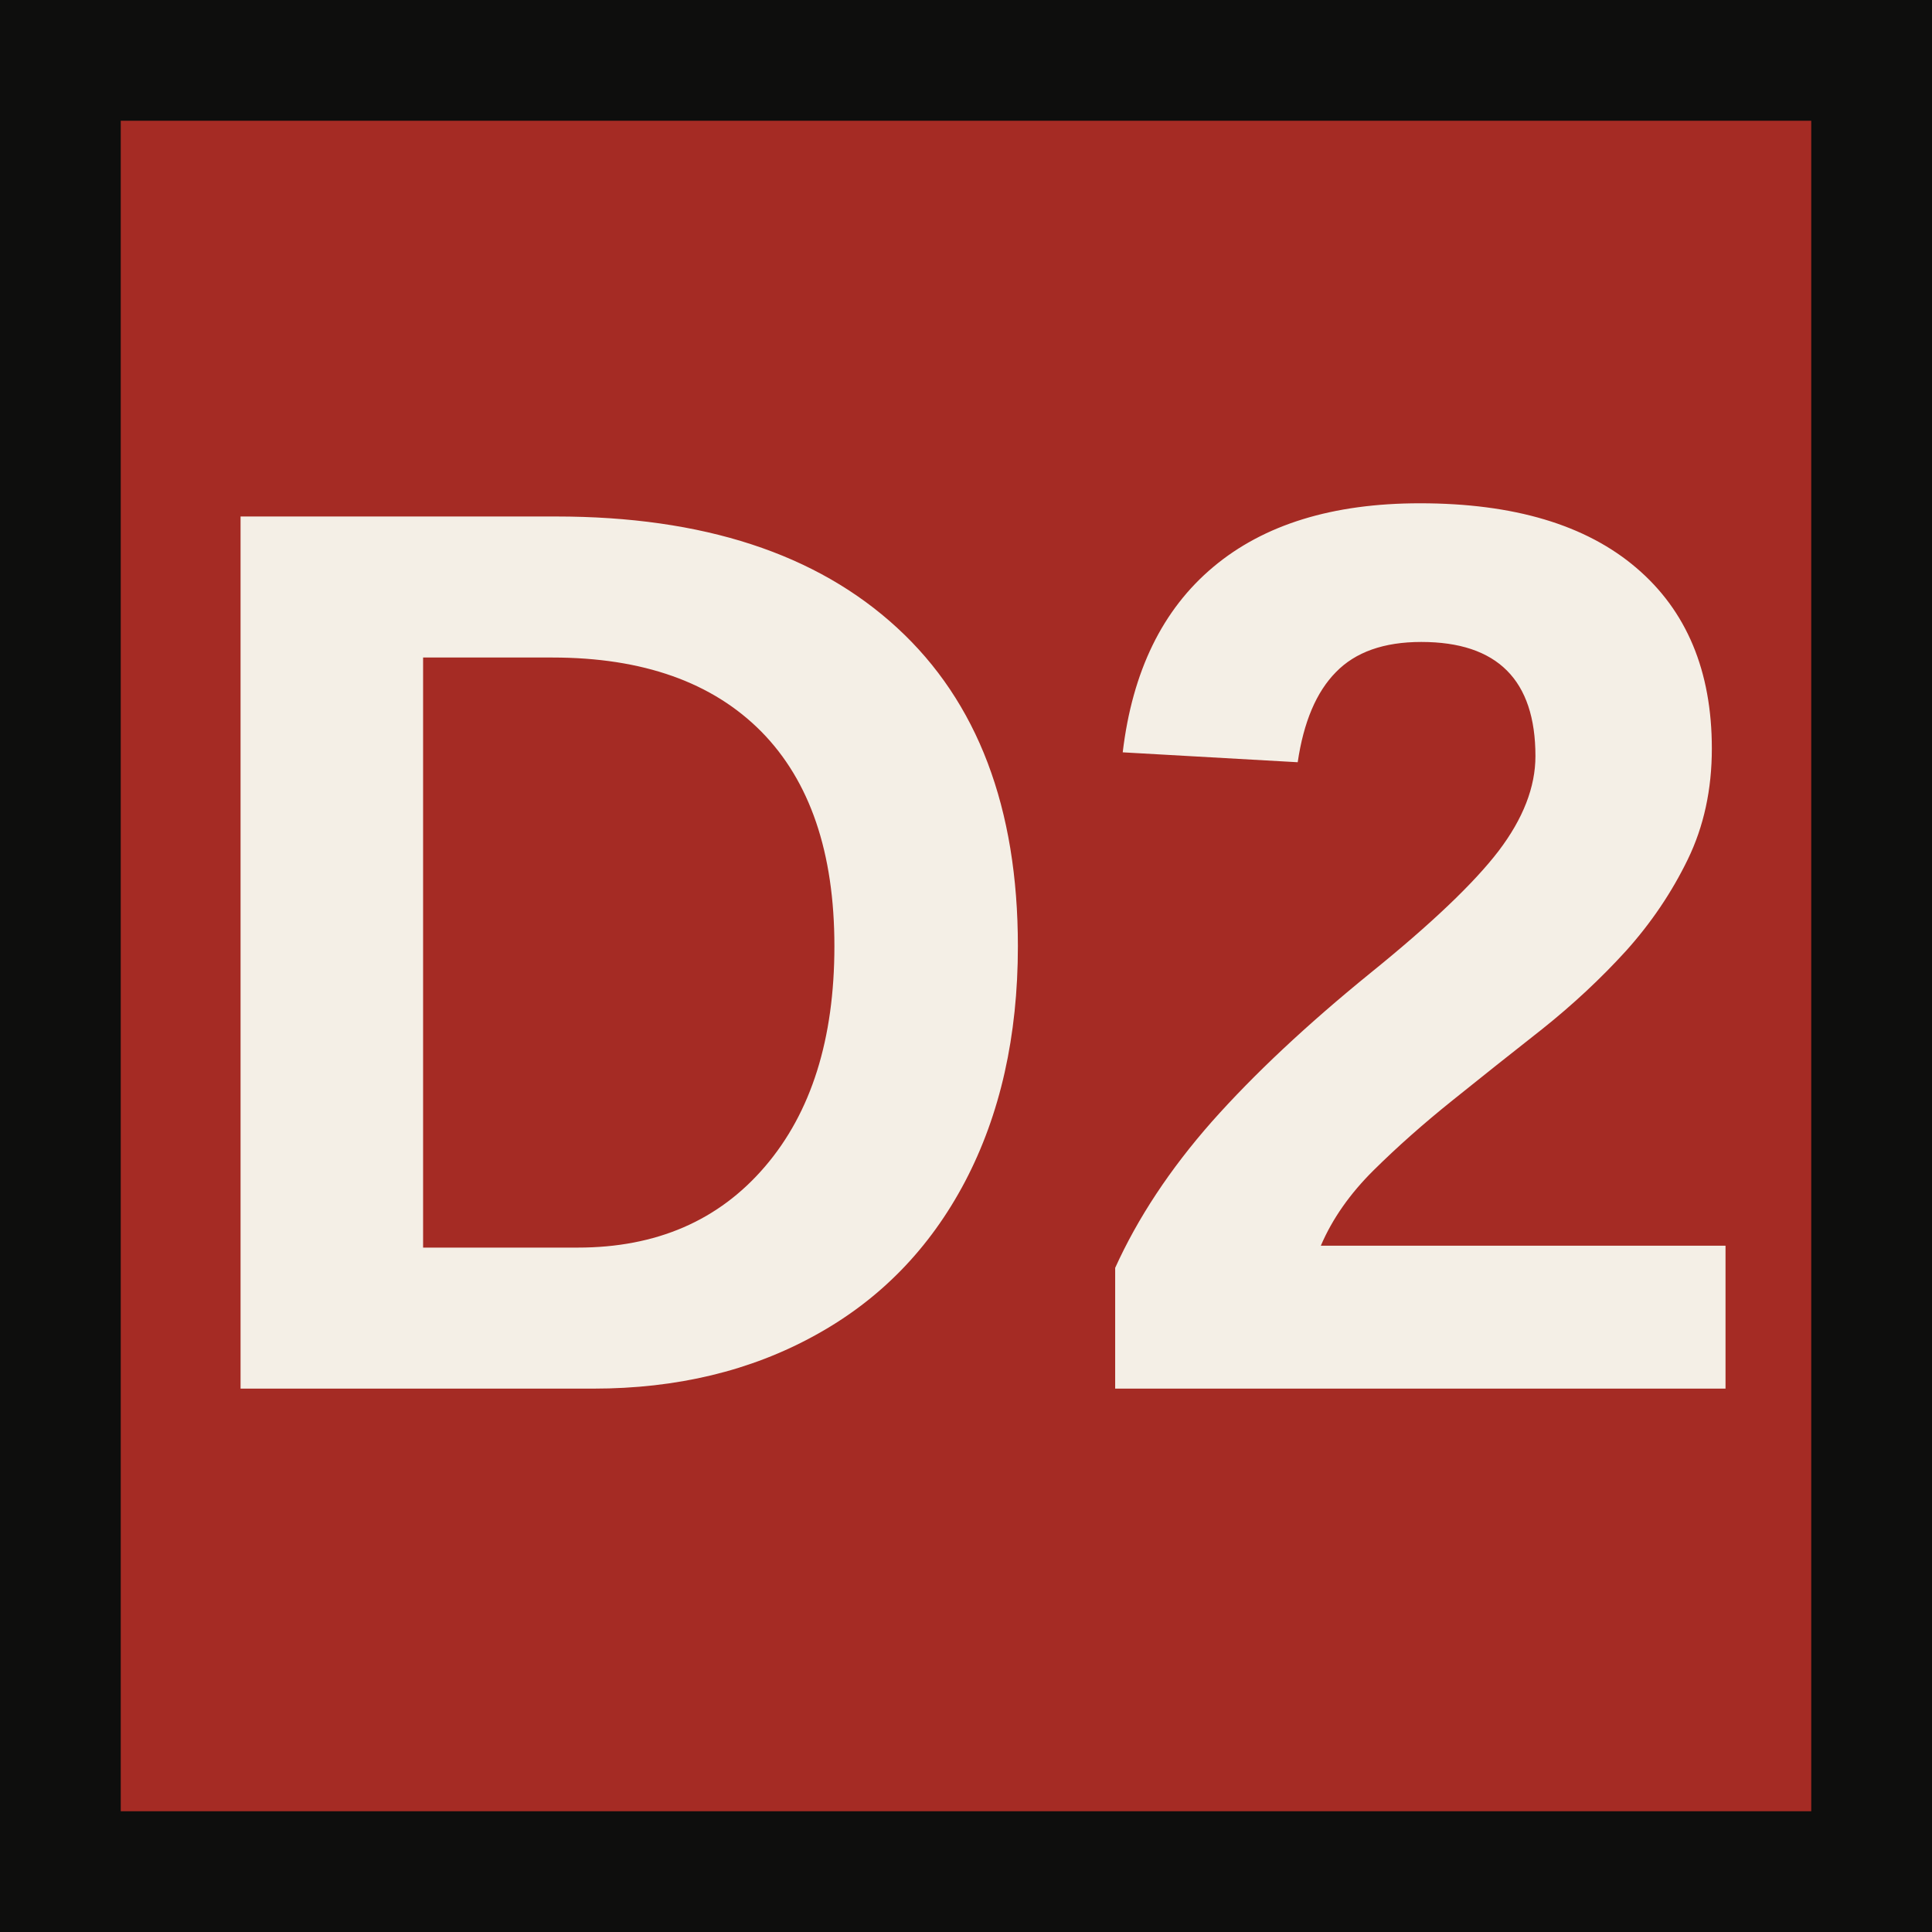
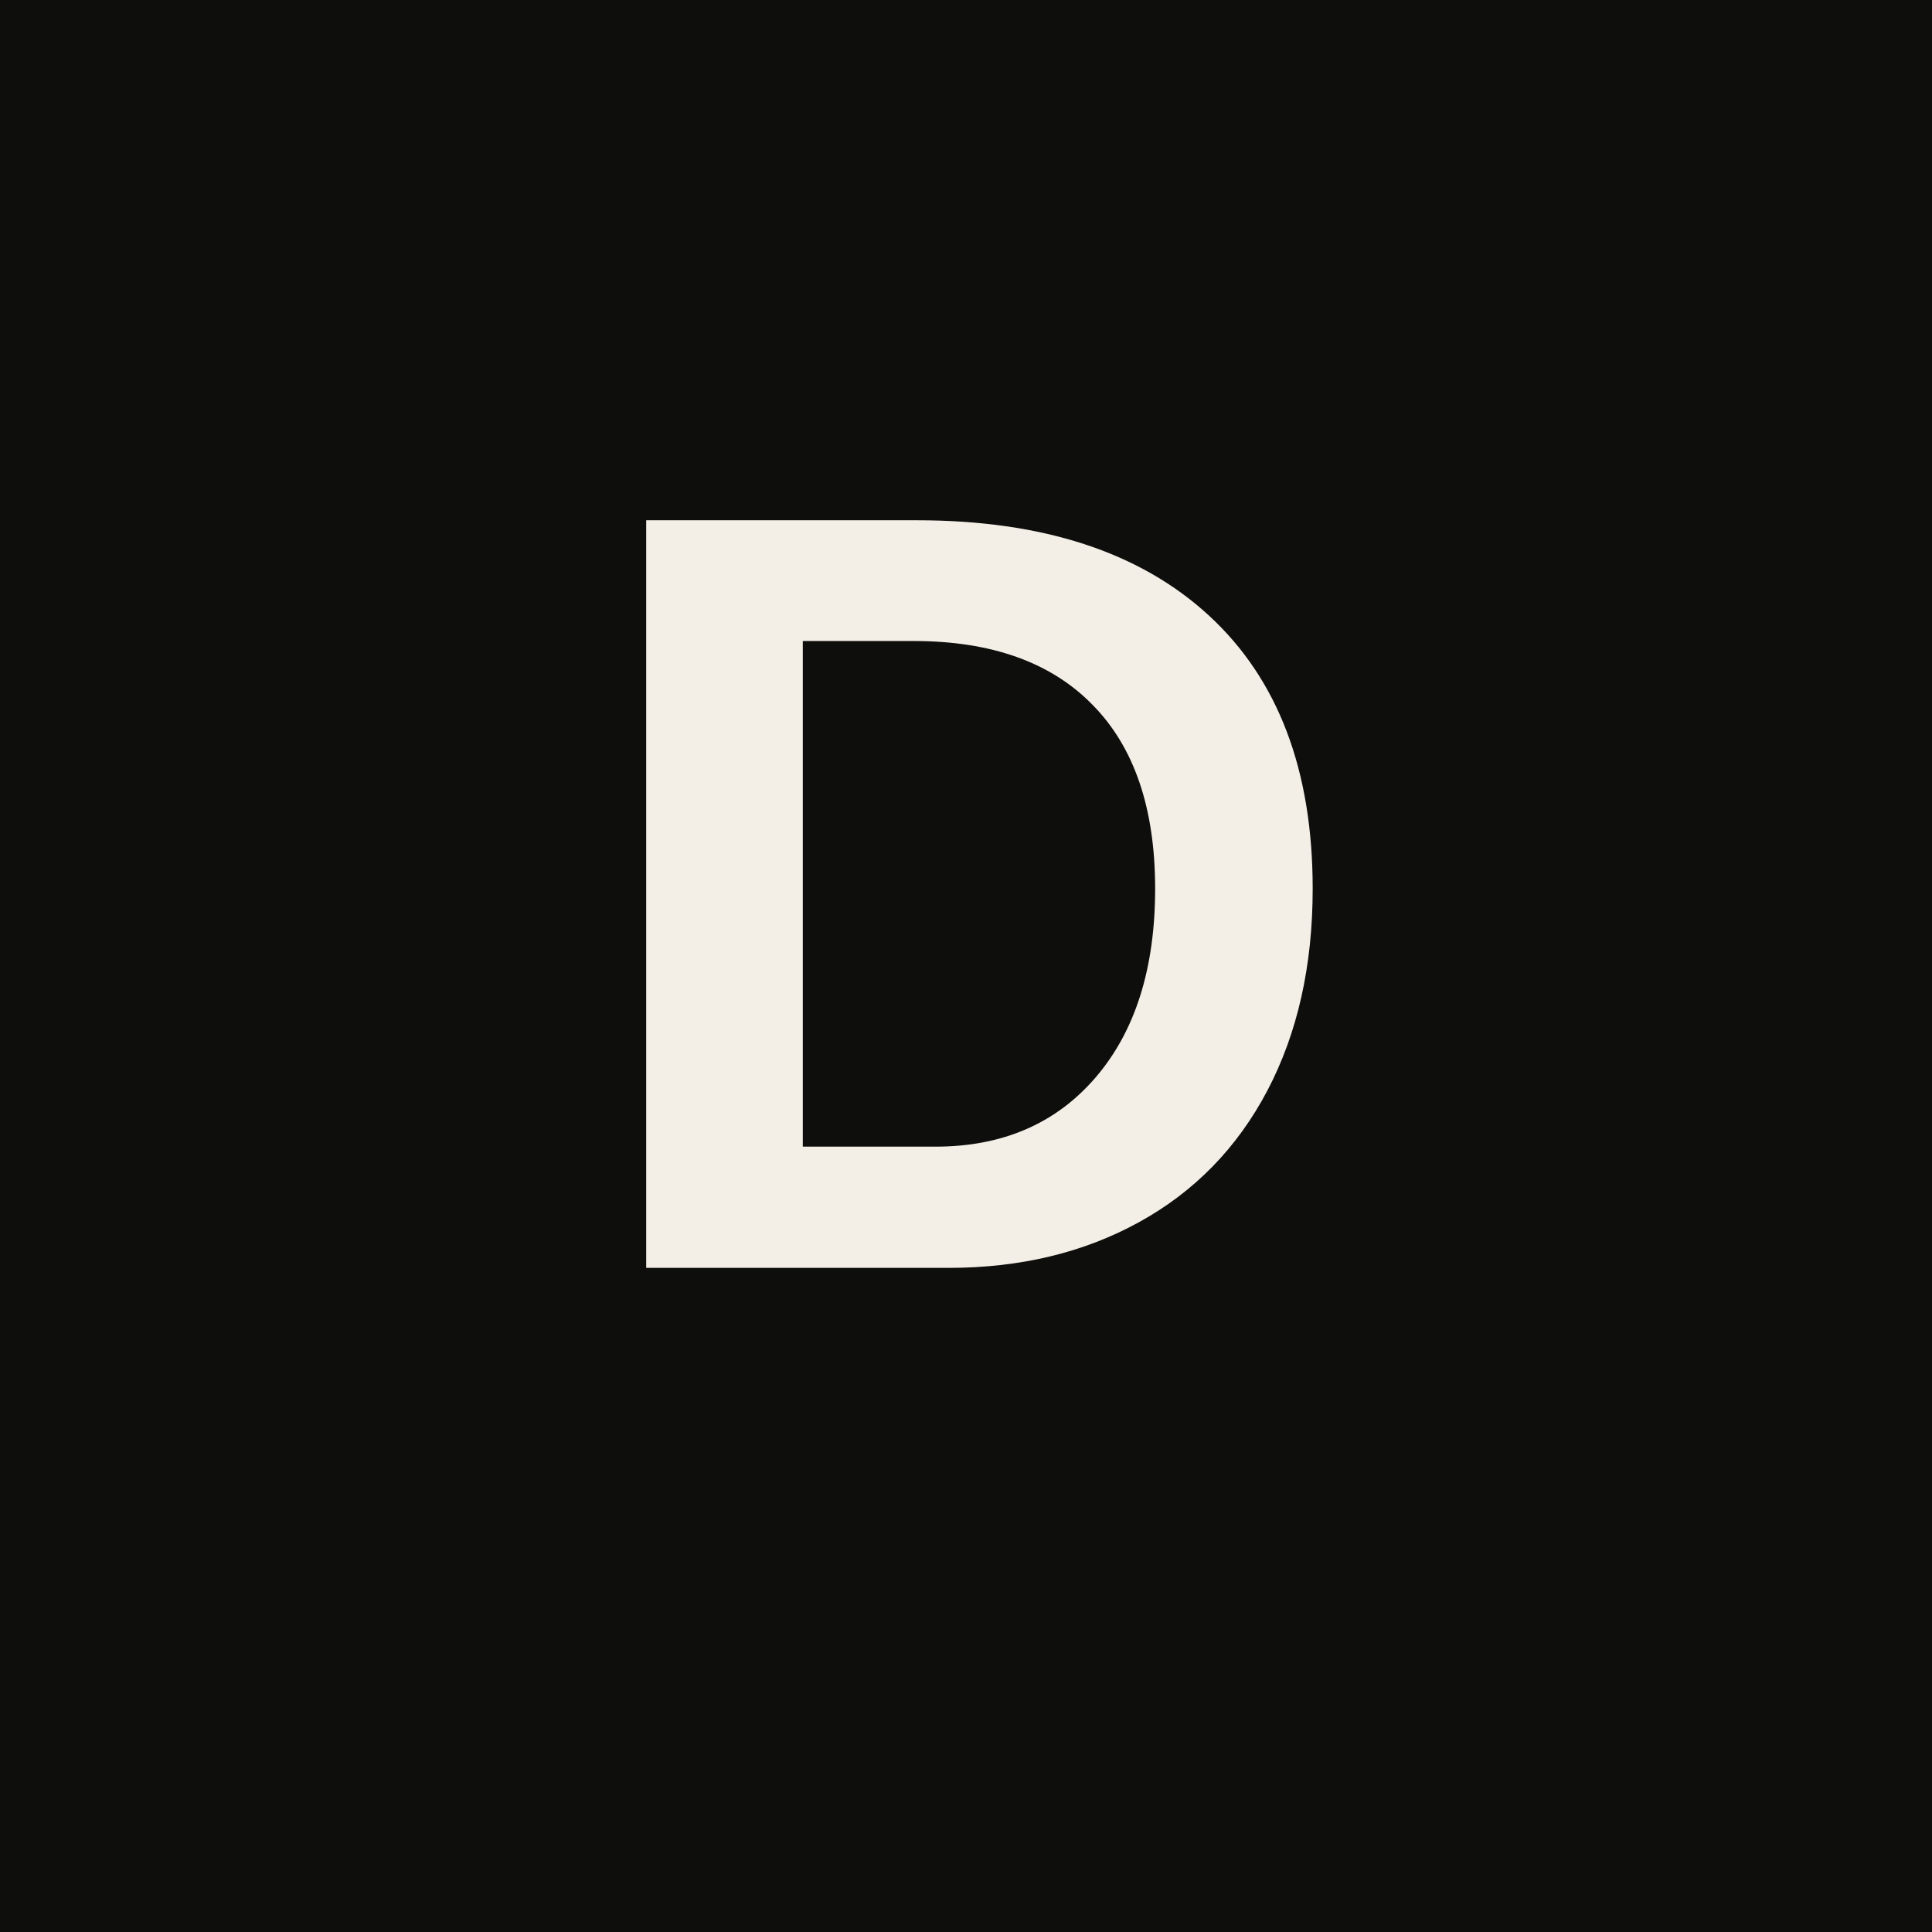
- <svg xmlns="http://www.w3.org/2000/svg" viewBox="0 0 64 64" role="img" aria-label="Donatellos 2">
+ <svg xmlns="http://www.w3.org/2000/svg" viewBox="0 0 64 64" role="img" aria-label="Donatello's">
  <rect width="64" height="64" fill="#0E0E0D" />
-   <rect x="4" y="4" width="56" height="56" fill="#A52B24" />
-   <text x="32" y="46" font-family="'Barlow Condensed', 'Arial Narrow', Arial, sans-serif" font-size="42" font-weight="700" text-anchor="middle" fill="#F4EFE6">D2</text>
+   <text x="32" y="42" text-anchor="middle" fill="#F4EFE6" font-family="'Barlow Condensed', 'Arial Narrow', Arial, sans-serif" font-size="36" font-weight="700">
+     D
+   </text>
</svg>
